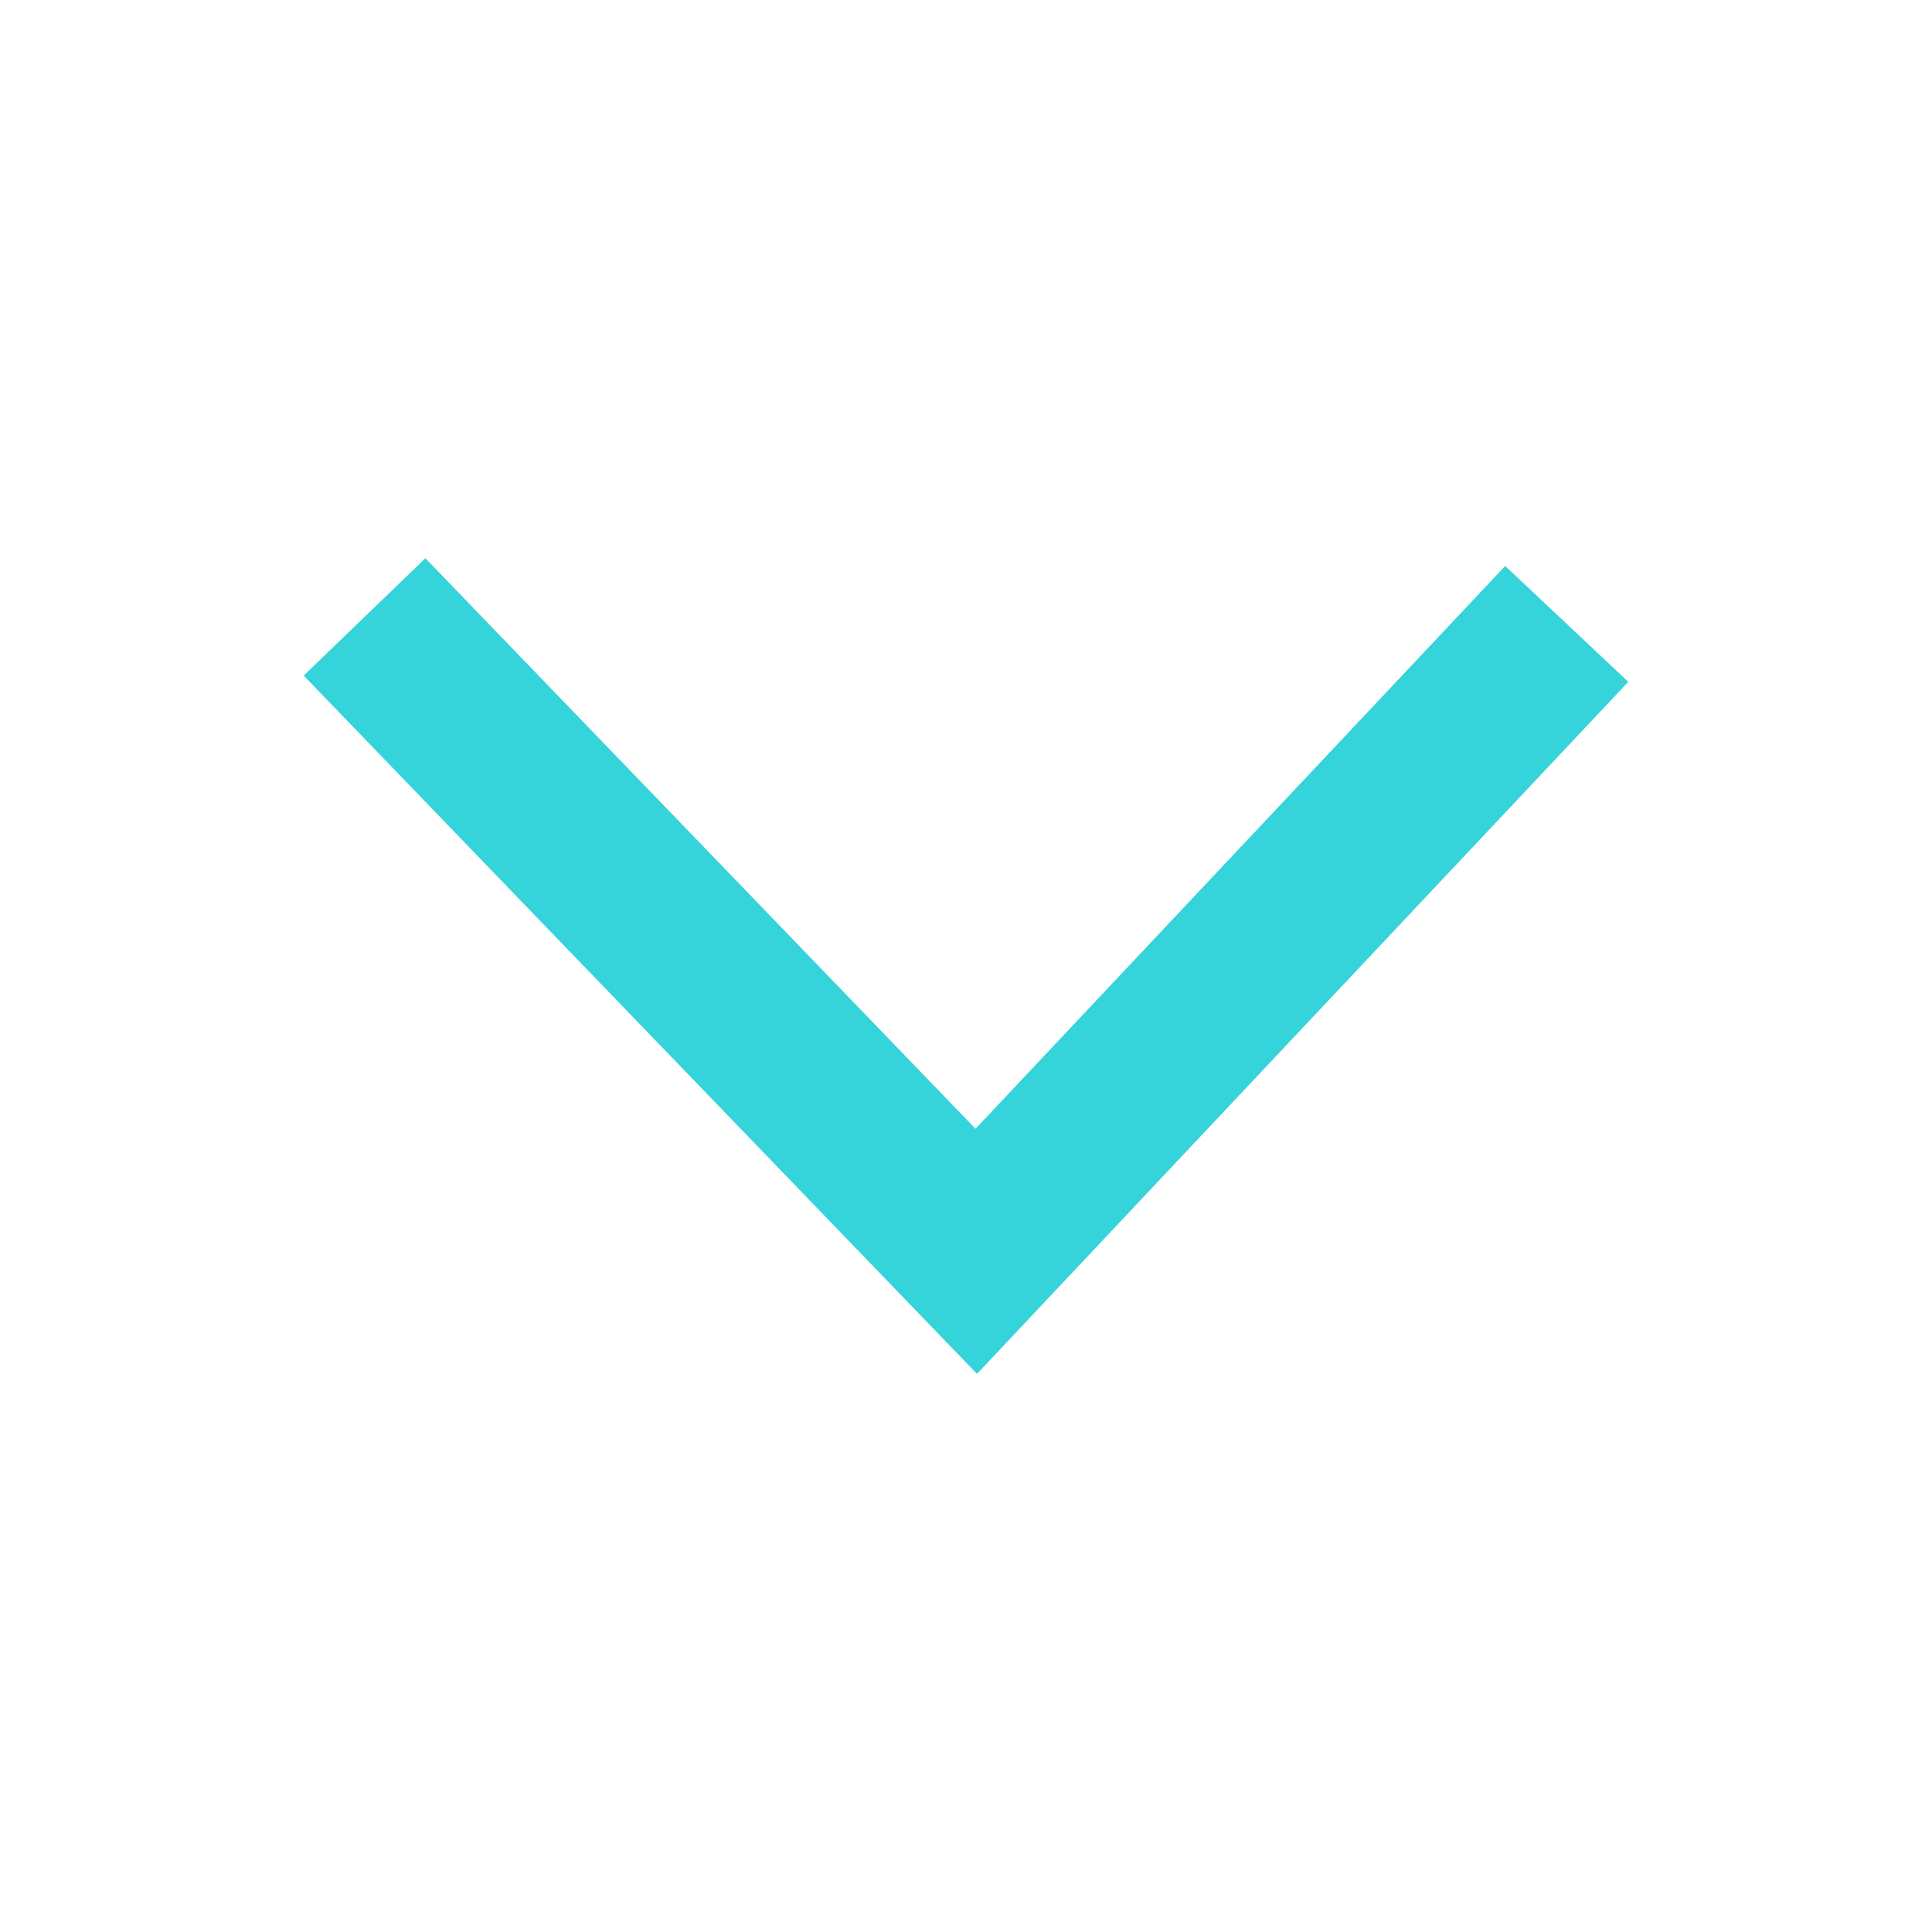
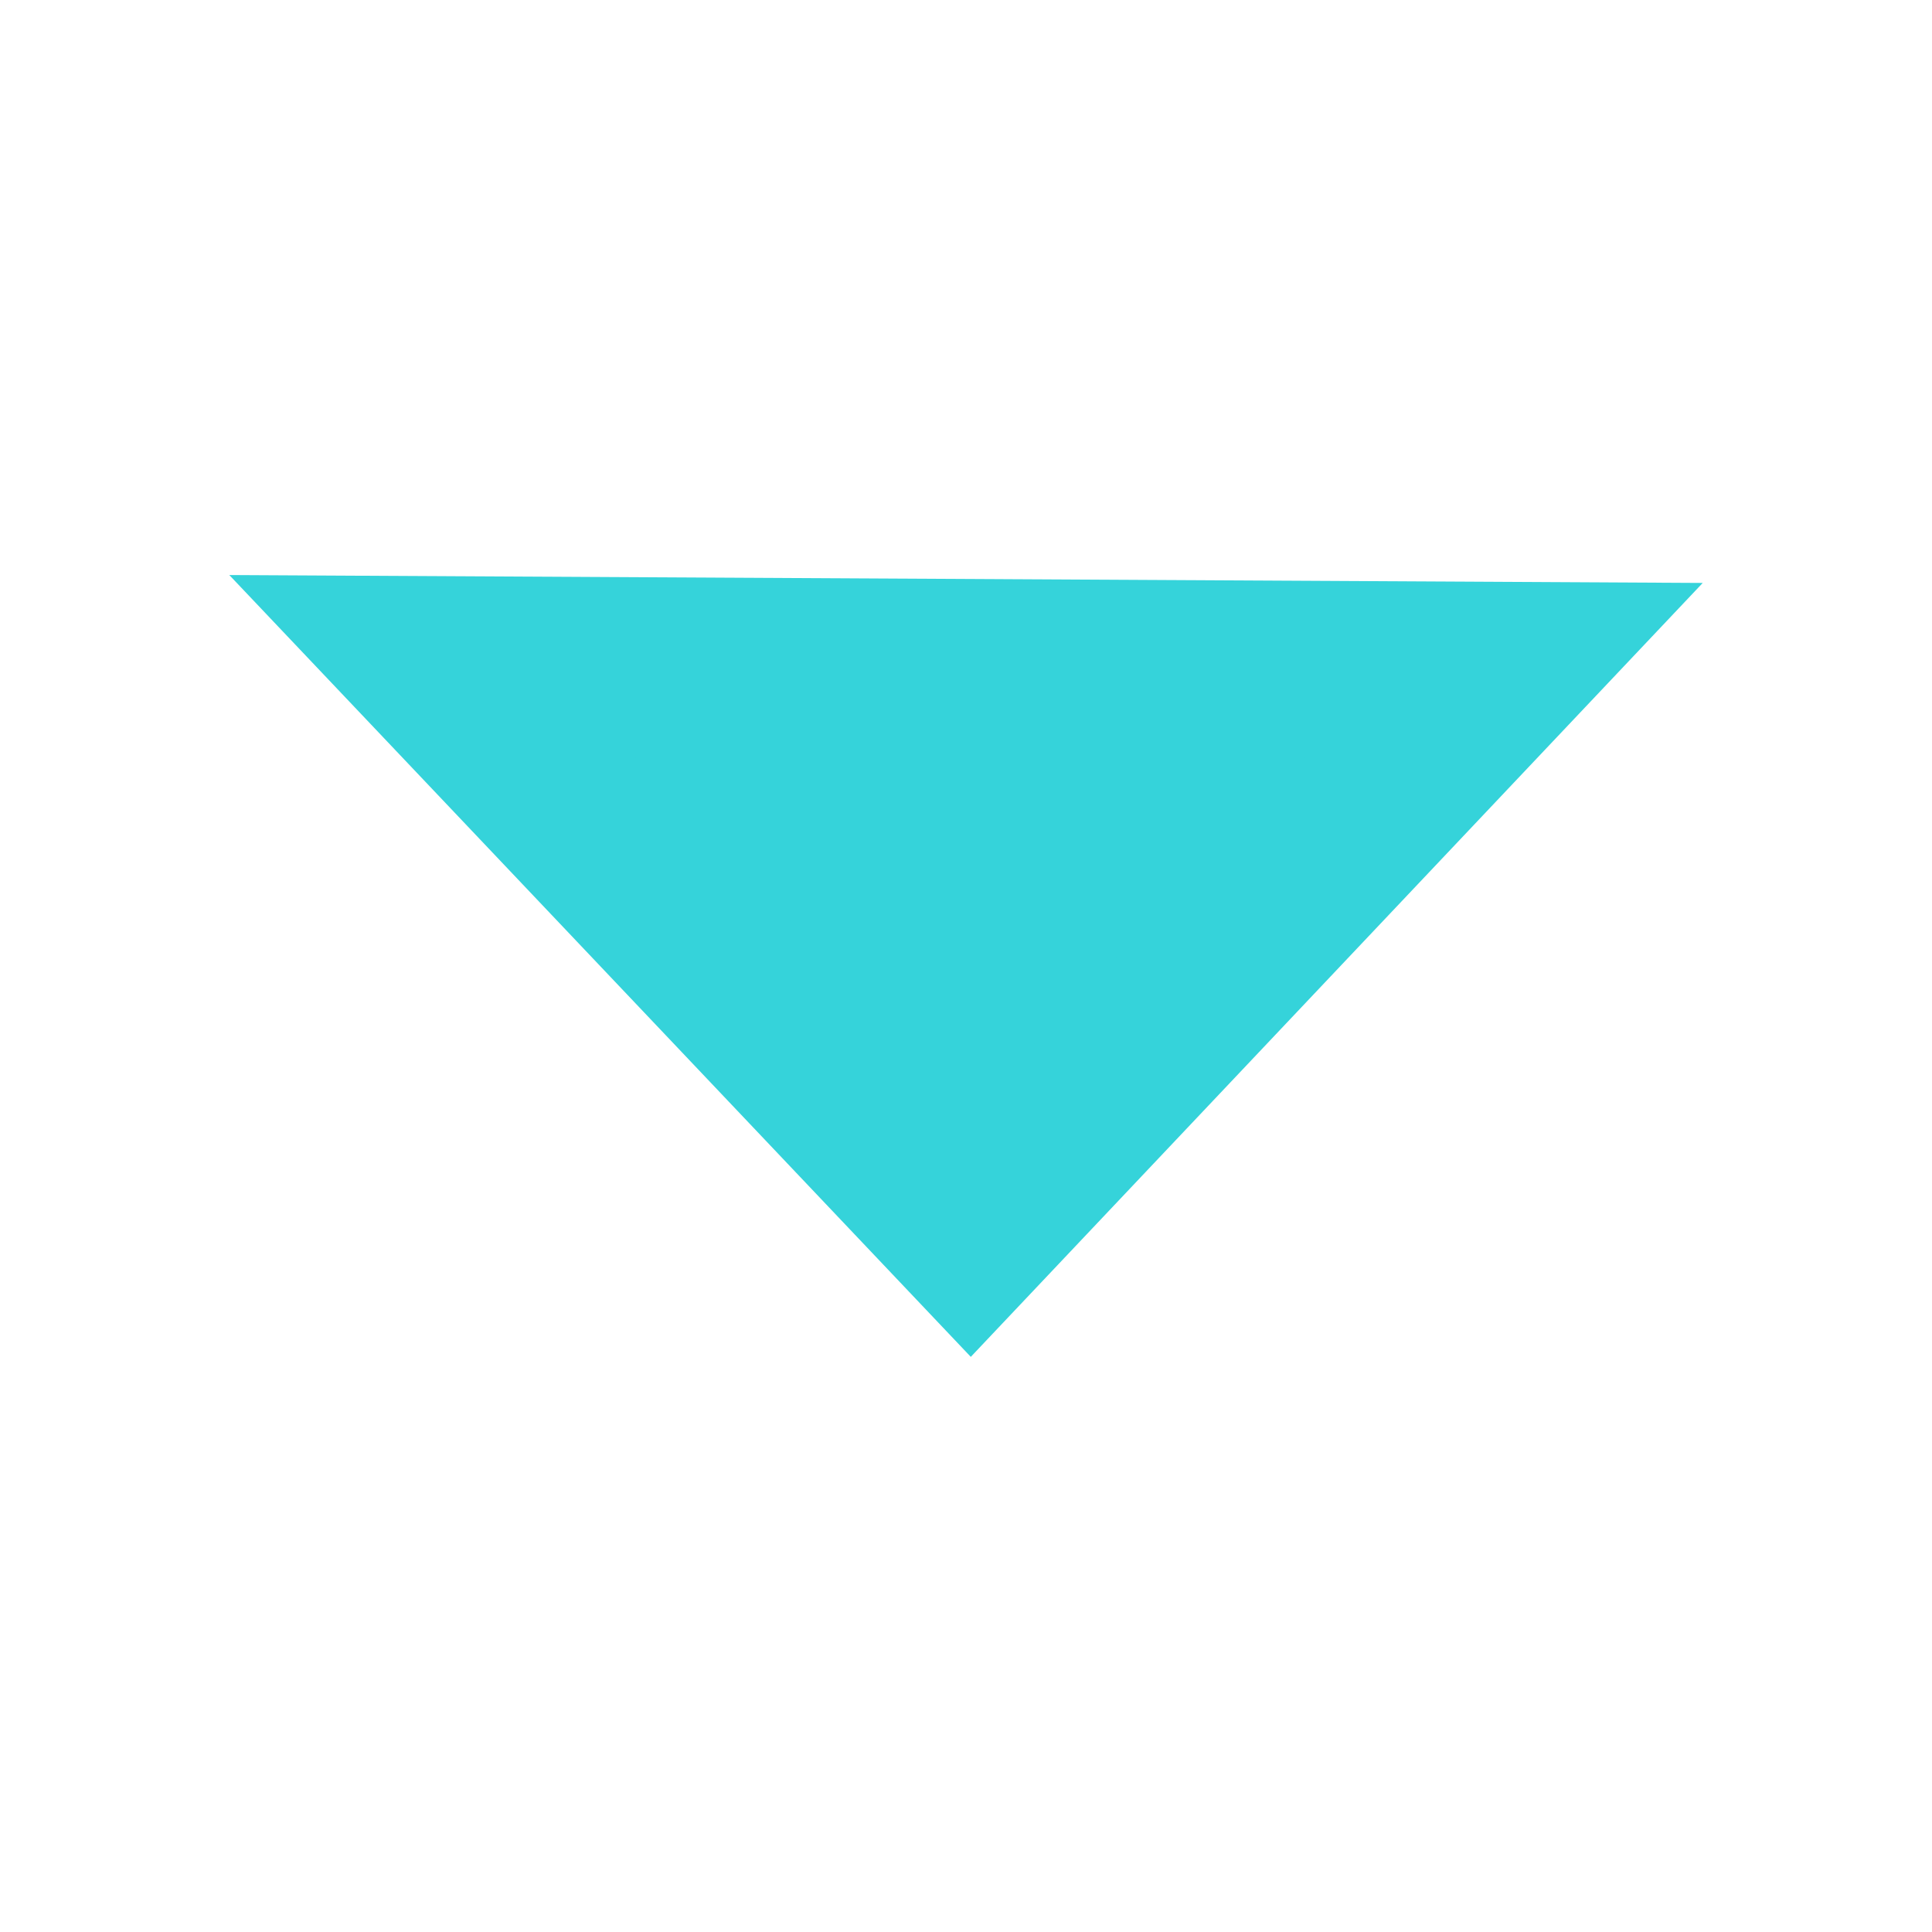
<svg xmlns="http://www.w3.org/2000/svg" width="16" height="16" id="svg2" version="1.1">
  <defs id="defs12">
    </defs>
  <style type="text/css" id="style4">.icon-canvas-transparent{opacity:0;fill:#F6F6F6;} .icon-vs-out{opacity:0;fill:#F6F6F6;} .icon-vs-fg{opacity:0;fill:#F0EFF1;} .icon-folder{fill:#C5C5C5;}</style>
-   <path style="fill:none;fill-rule:evenodd;stroke:#35d3da;stroke-width:1.4;stroke-linecap:butt;stroke-linejoin:miter;stroke-miterlimit:4;stroke-dasharray:none;stroke-opacity:1" d="m 3.019,5.109 5.066,5.254 4.89,-5.196" id="path4182" />
+   <path style="fill:#35d3da;fill-opacity:1;fill-rule:evenodd;stroke:#35d3da;stroke-width:1.4;stroke-linecap:butt;stroke-linejoin:miter;stroke-miterlimit:4;stroke-dasharray:none;stroke-opacity:1" d="M 8.039,10.219 12.484,5.519 3.536,5.471 Z" id="path4182" />
</svg>
